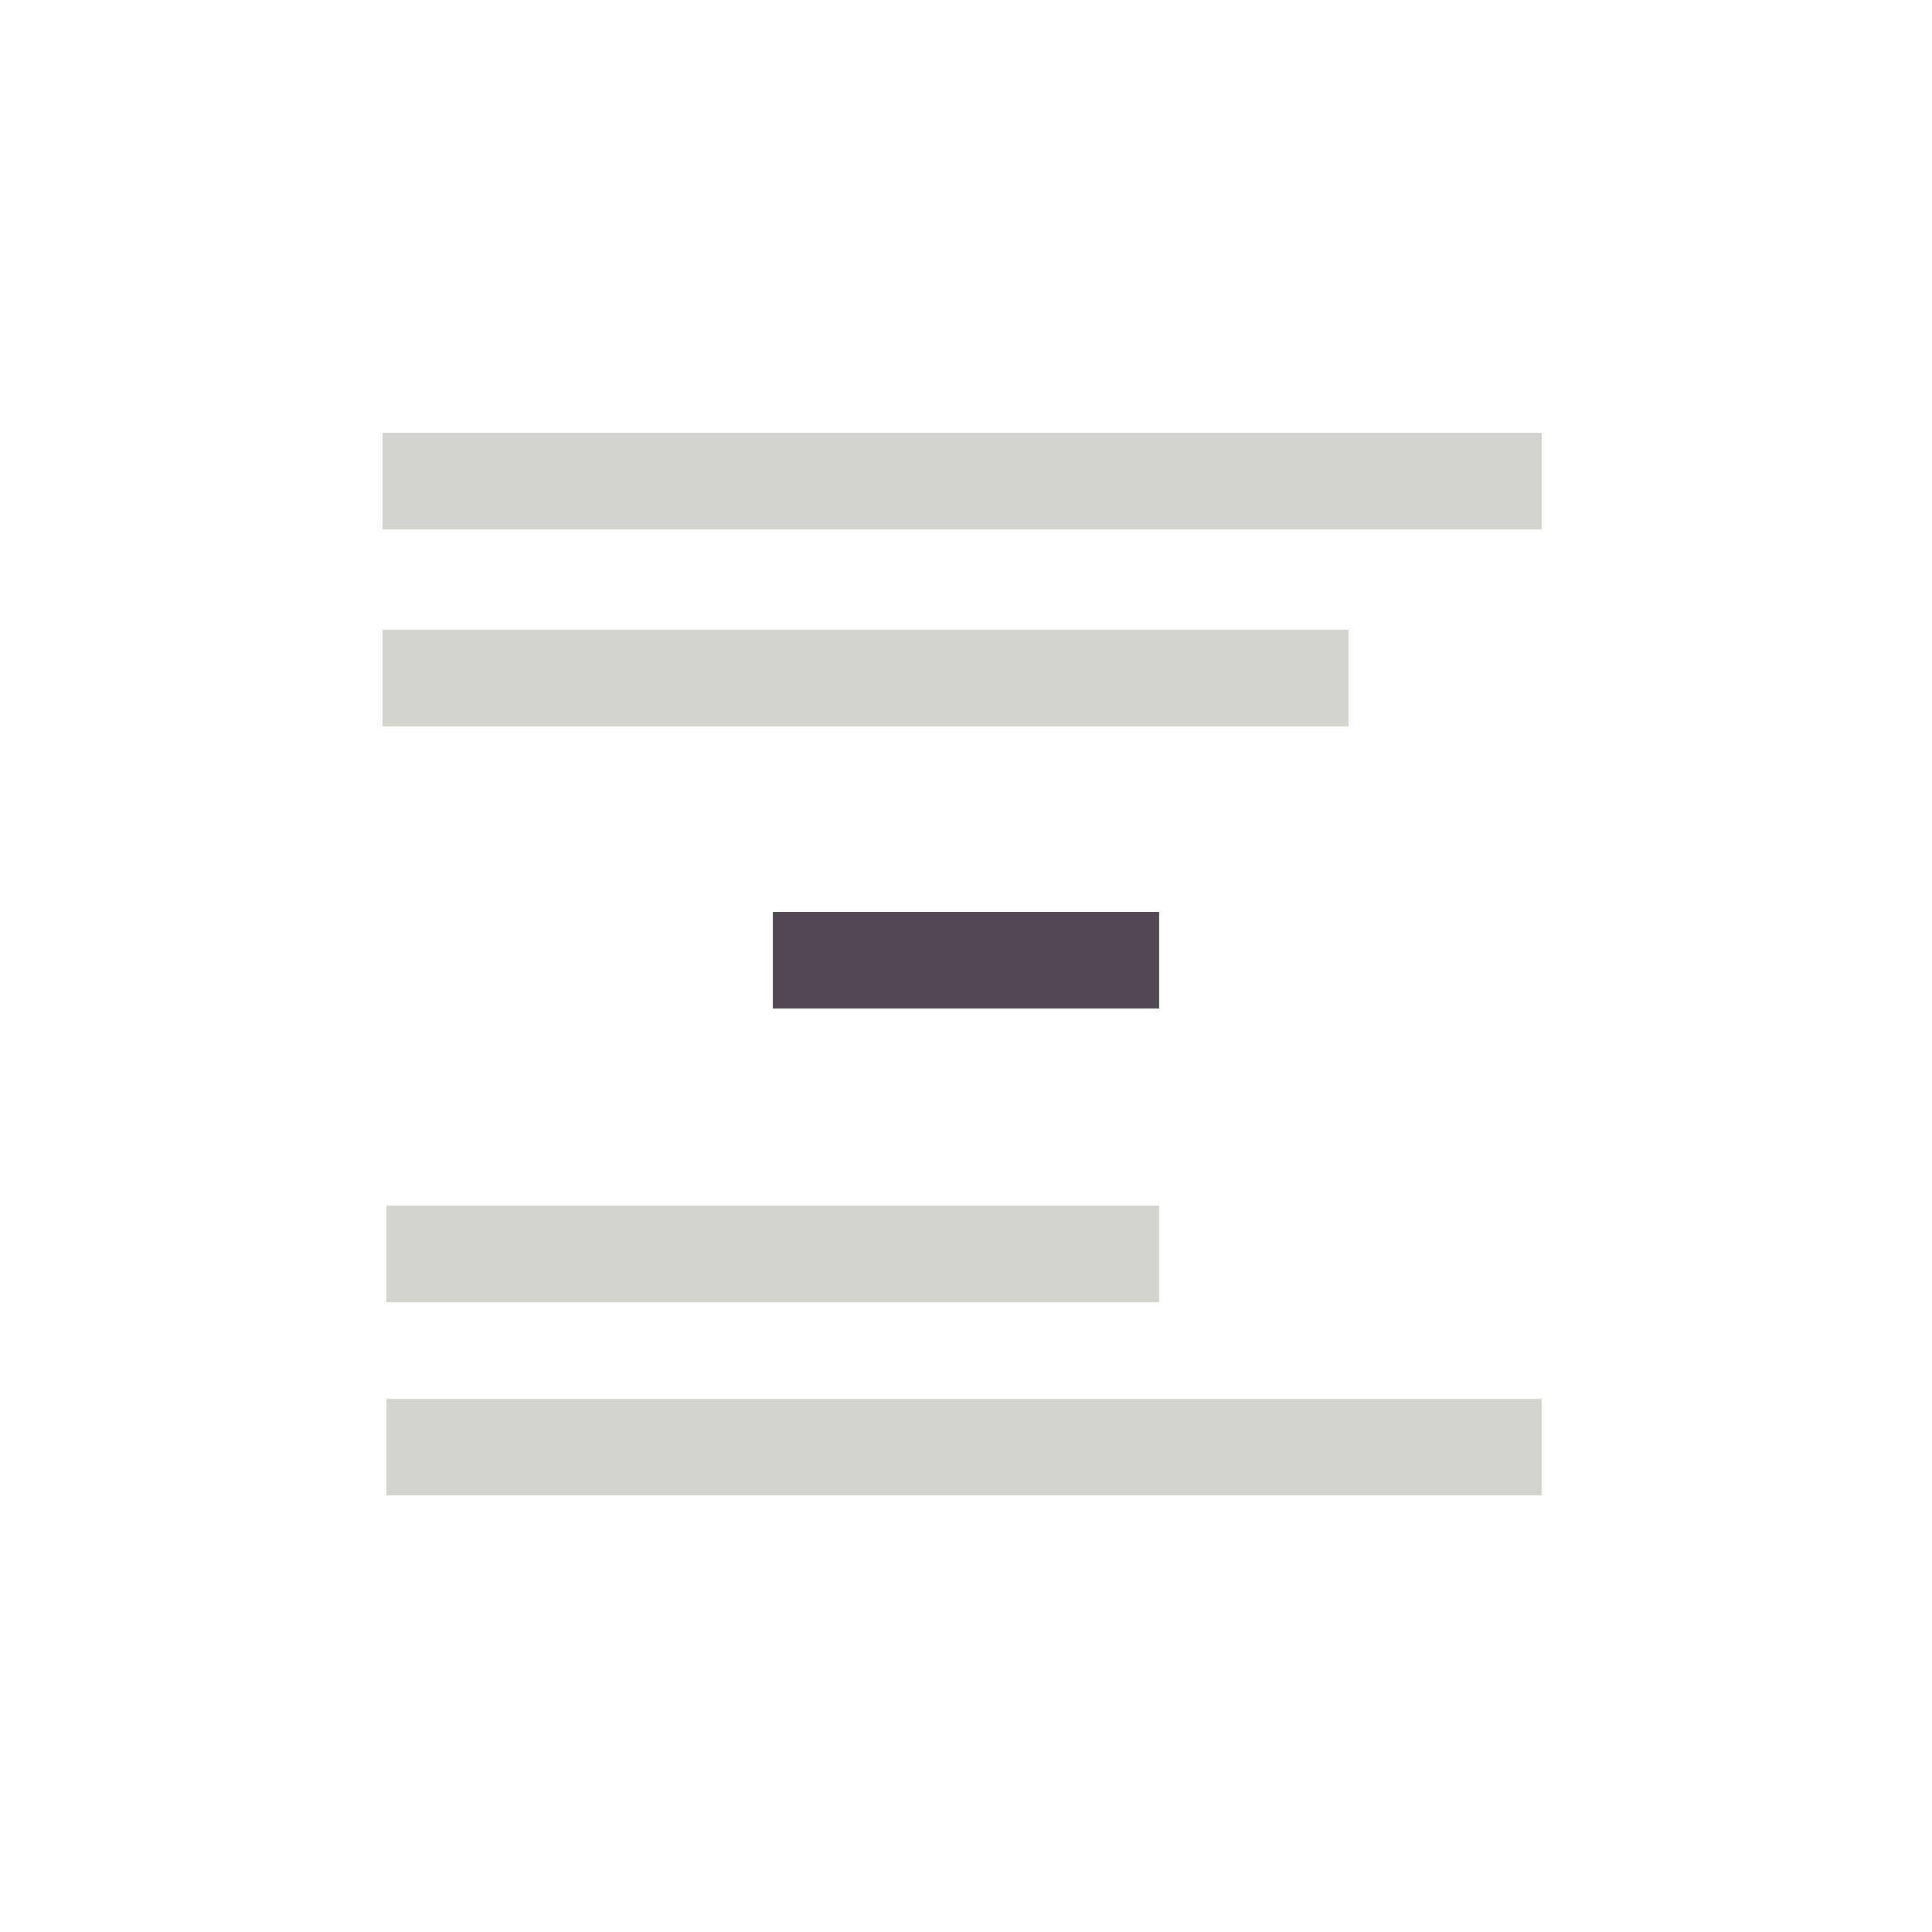
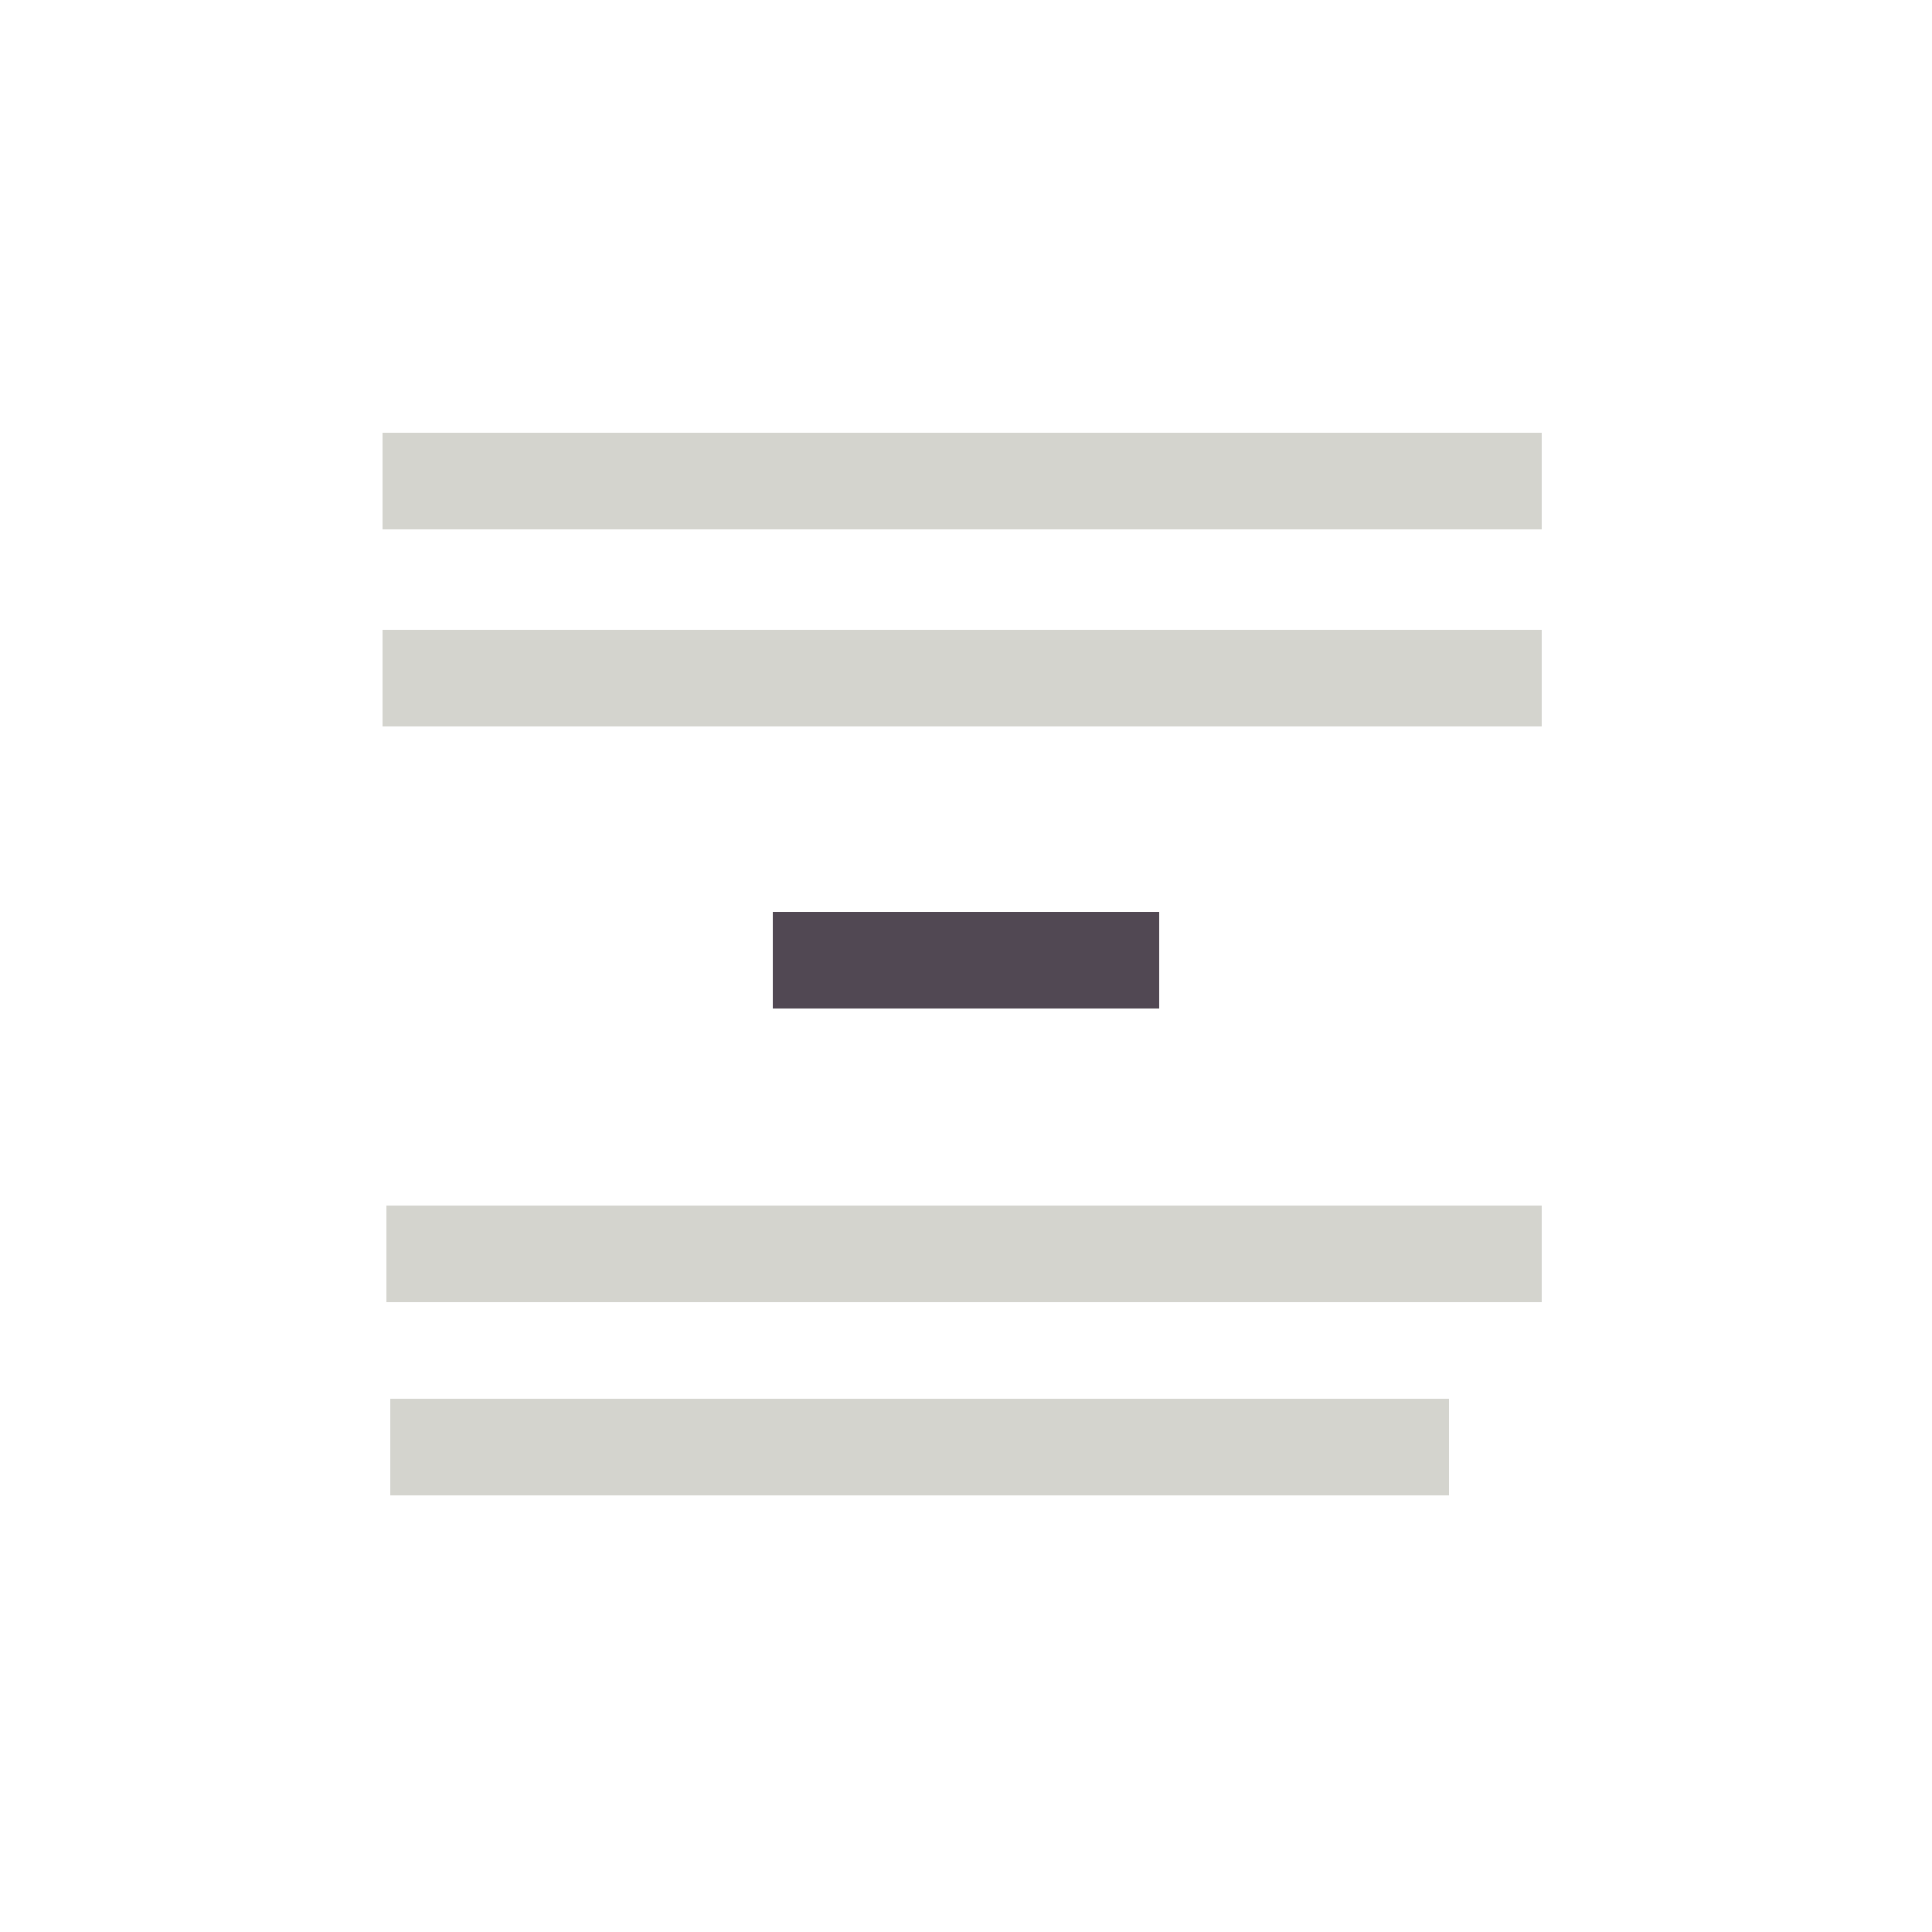
- <svg xmlns="http://www.w3.org/2000/svg" version="1.1" id="Separator" x="0px" y="0px" viewBox="0 0 500 500" style="enable-background:new 0 0 500 500;" xml:space="preserve">
-   <style type="text/css">
- 	.st0{fill:#514853;}
- 	.st1{fill:#D4D4CE;}
- </style>
-   <rect x="200" y="236" class="st0" width="100" height="25" />
-   <rect x="99" y="163" class="st1" width="250" height="25" />
-   <rect x="99" y="112" class="st1" width="300" height="25" />
-   <rect x="100" y="362" class="st1" width="299" height="25" />
-   <rect x="100" y="312" class="st1" width="200" height="25" />
+ <svg xmlns="http://www.w3.org/2000/svg" viewBox="0 0 500 500">
+   <defs>
+     <style>.a{fill:#514853;}.b{fill:#d4d4ce;}.c{opacity:0;}</style>
+   </defs>
+   <rect class="a" x="200" y="236" width="100" height="25" />
+   <rect class="b" x="99" y="163" width="300" height="25" />
+   <rect class="b" x="99" y="112" width="300" height="25" />
+   <rect class="b" x="101" y="362" width="274" height="25" />
+   <rect class="b" x="100" y="312" width="299" height="25" />
+   <g class="c">
+     <path d="M499,1V499H1V1H499m1-1H0V500H500V0Z" />
+   </g>
</svg>
